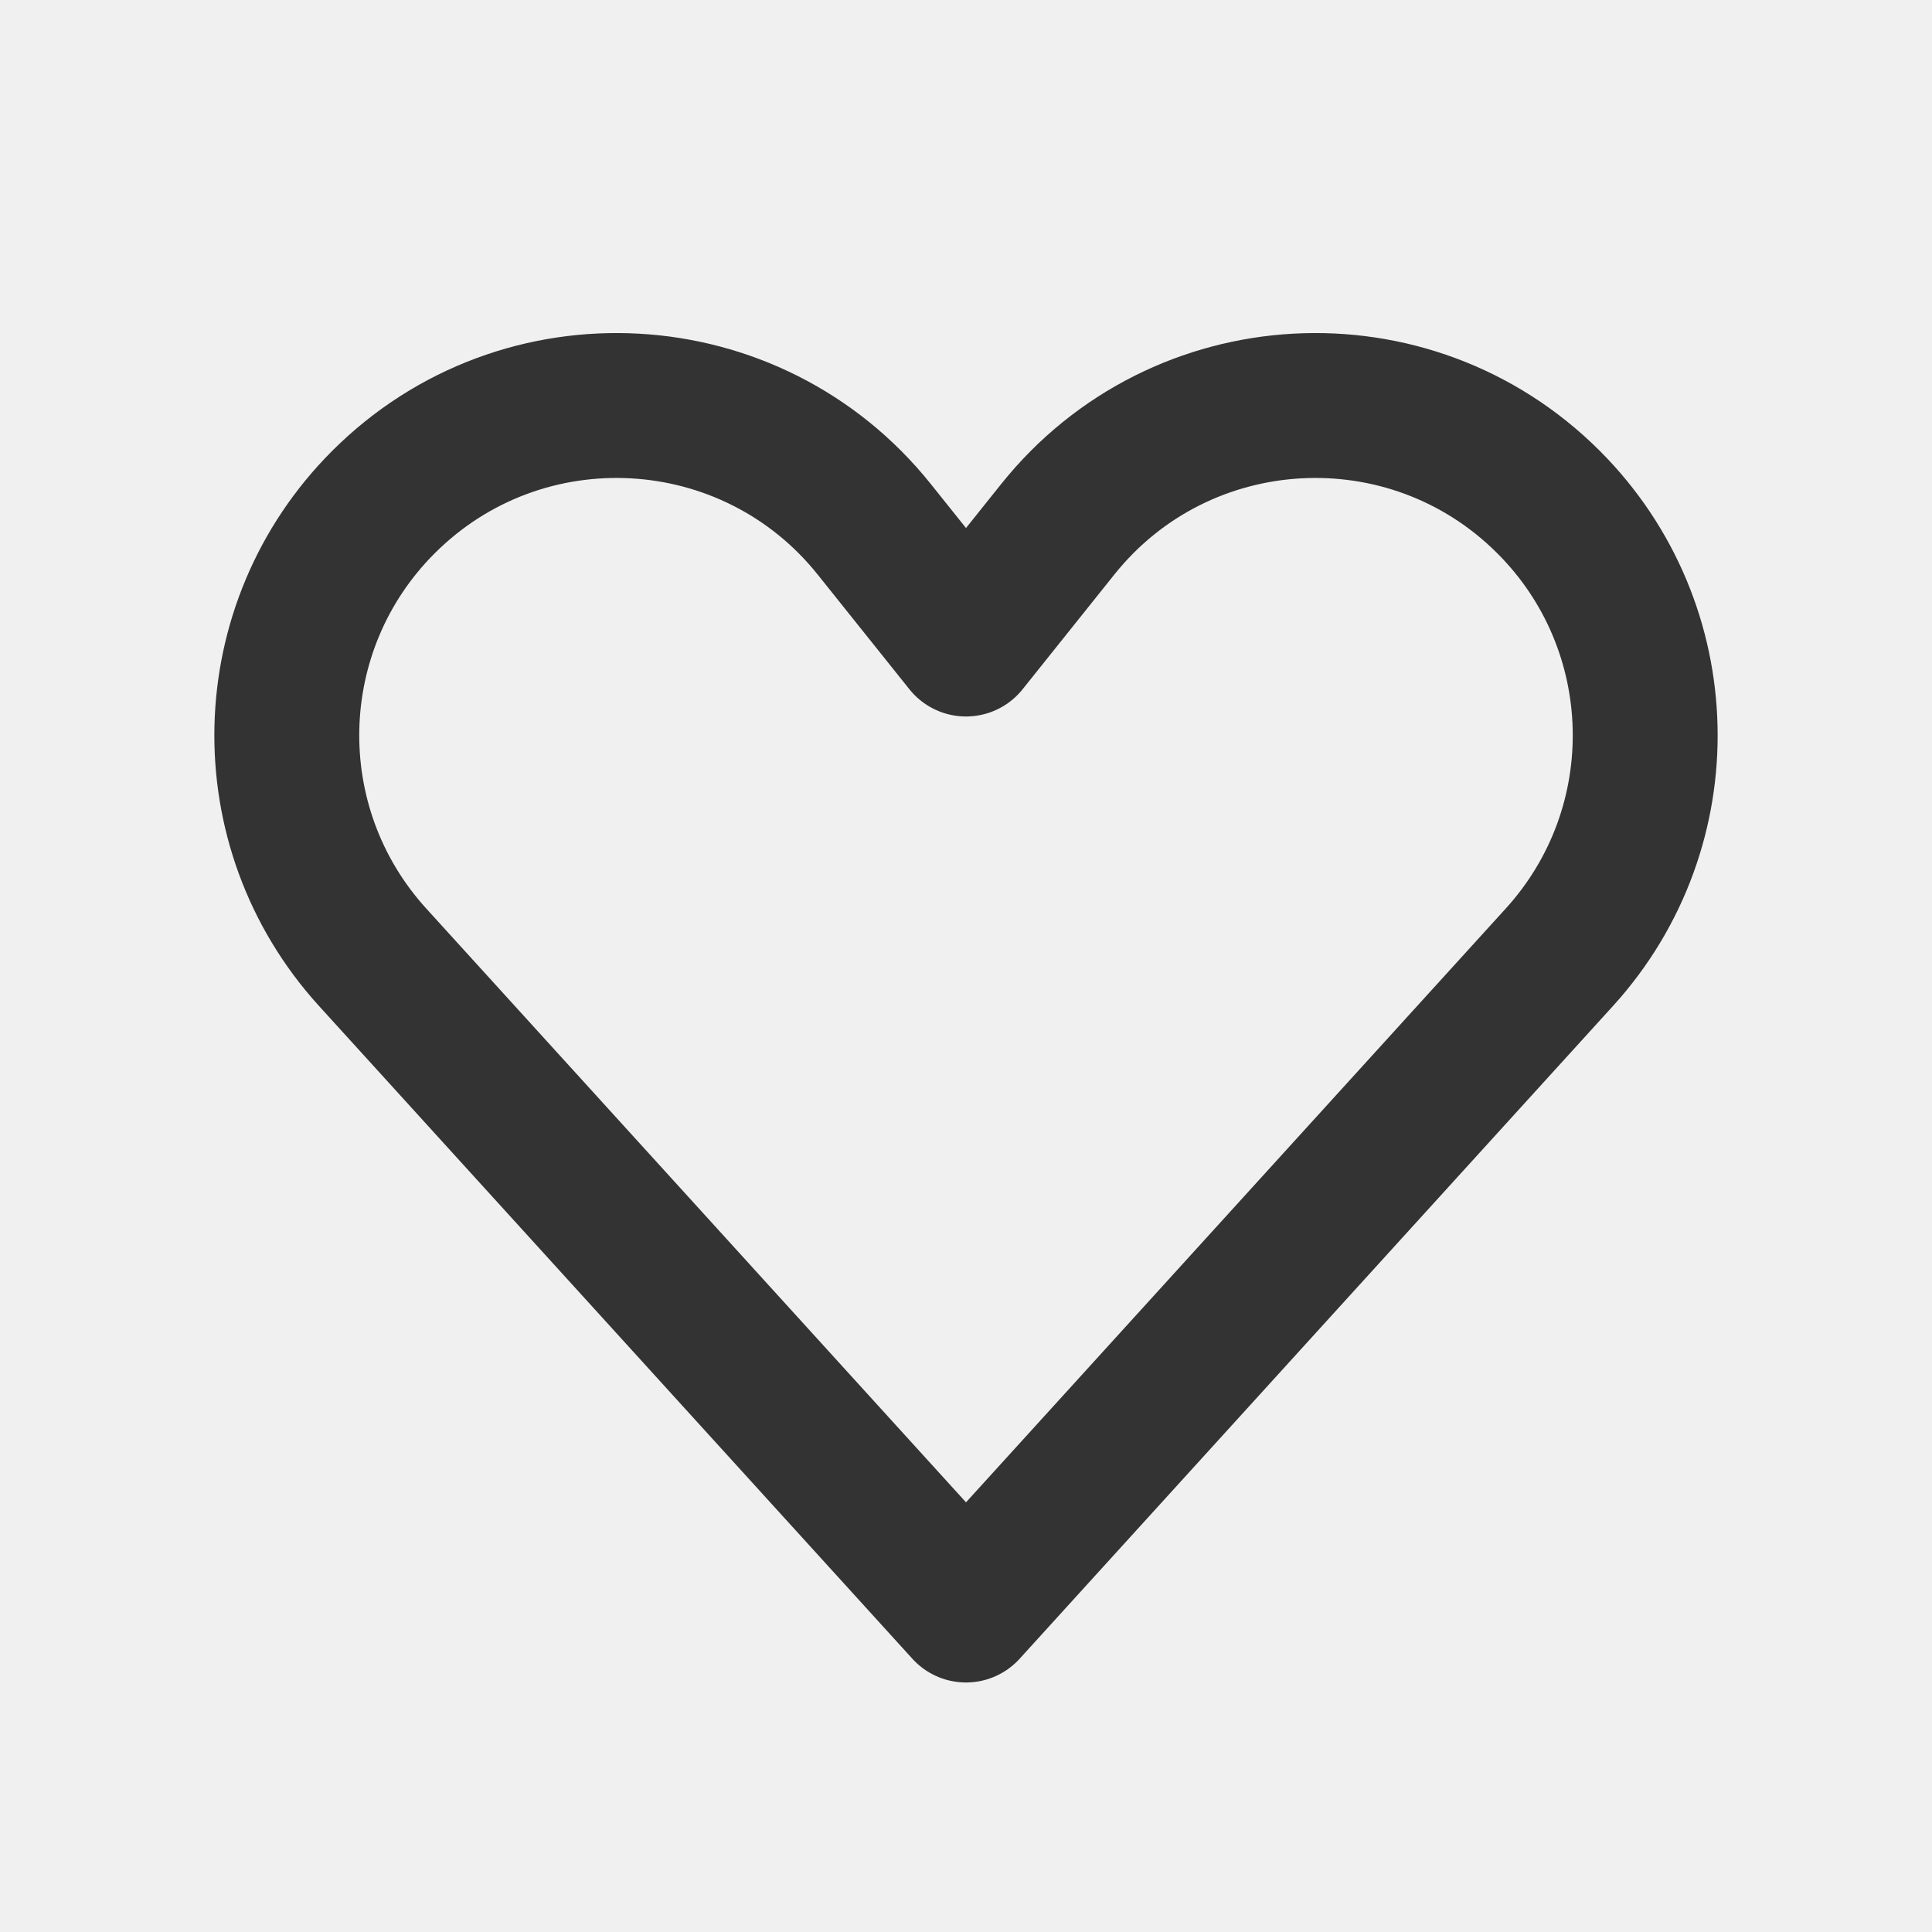
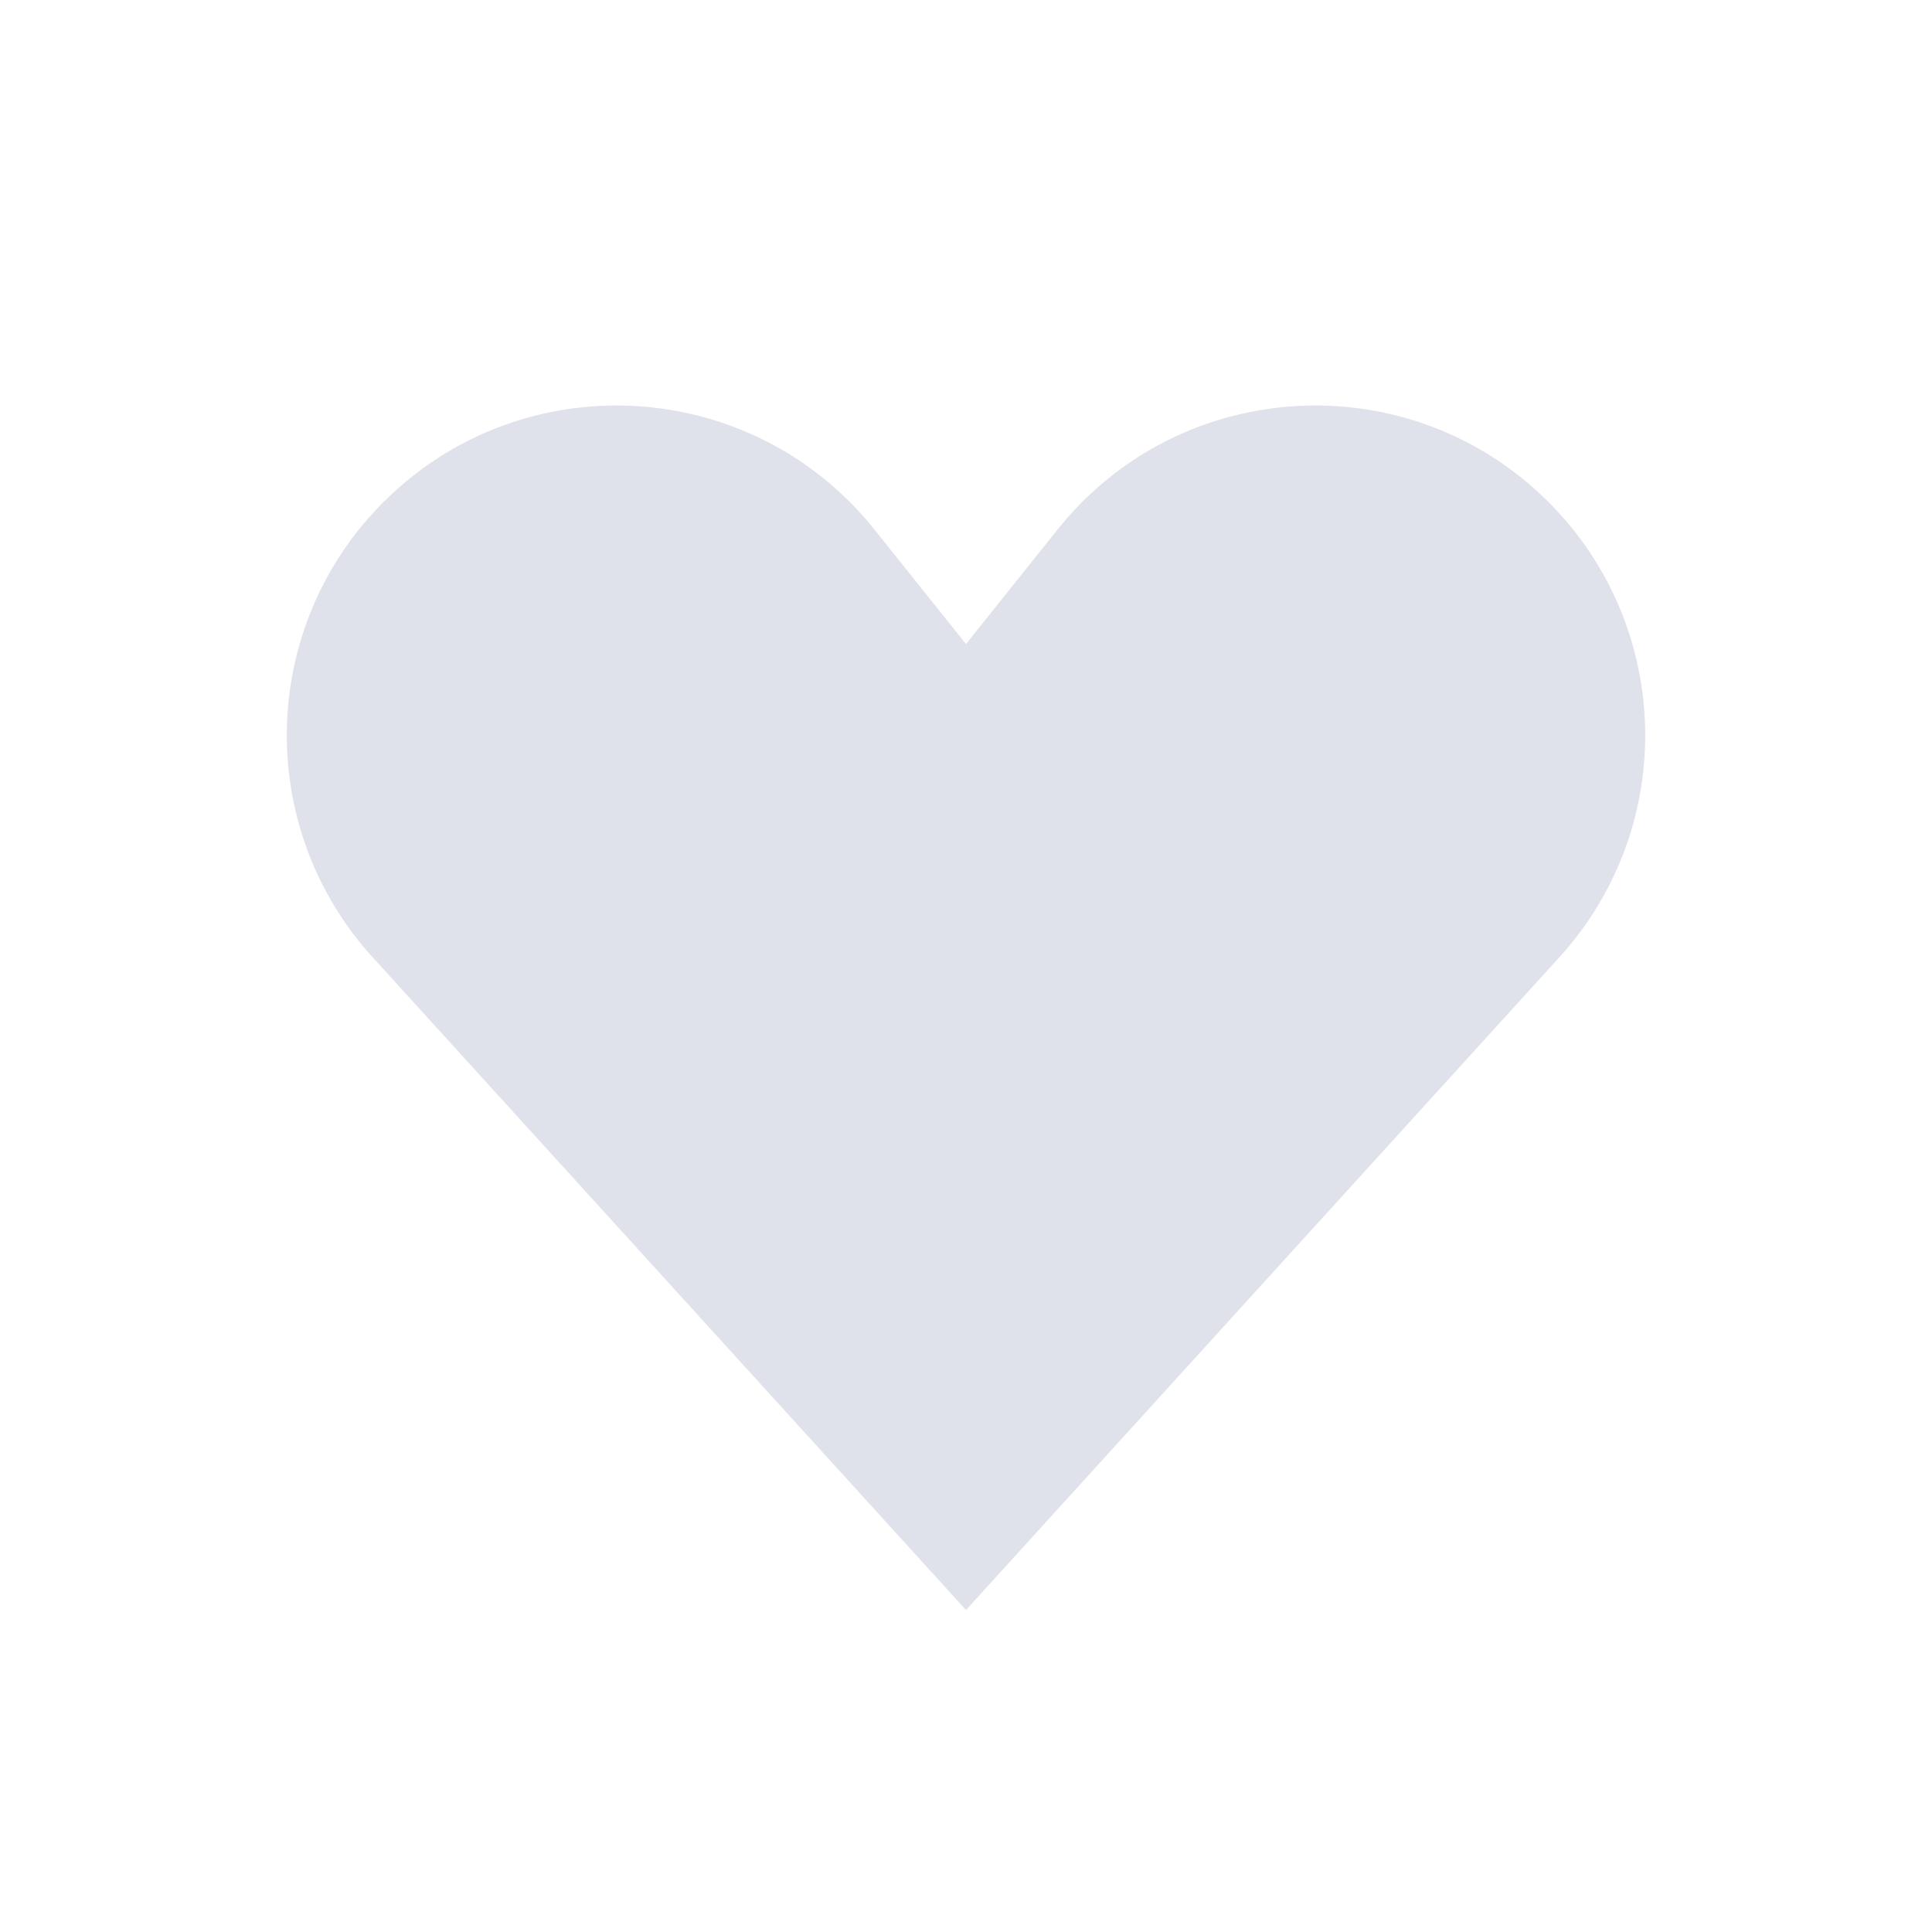
<svg xmlns="http://www.w3.org/2000/svg" width="20" height="20" viewBox="0 0 20 20" fill="none">
-   <path d="M16.143 9.909L10 16.667L3.857 9.909C2.631 8.56 2.68 6.487 3.969 5.198C5.408 3.759 7.778 3.89 9.05 5.479L10 6.667L10.95 5.479C12.221 3.89 14.592 3.759 16.031 5.198C17.32 6.487 17.369 8.56 16.143 9.909Z" stroke="#333333" stroke-width="1.5" stroke-linecap="round" stroke-linejoin="round" />
+   <rect width="20" height="20" fill="white" />
+   <path d="M16.143 9.909L10 16.667L3.857 9.909C2.631 8.56 2.68 6.487 3.969 5.198C5.408 3.759 7.778 3.89 9.05 5.479L10 6.667L10.95 5.479C12.221 3.89 14.592 3.759 16.031 5.198C17.32 6.487 17.369 8.56 16.143 9.909Z" fill="#E0E2EB" />
</svg>
